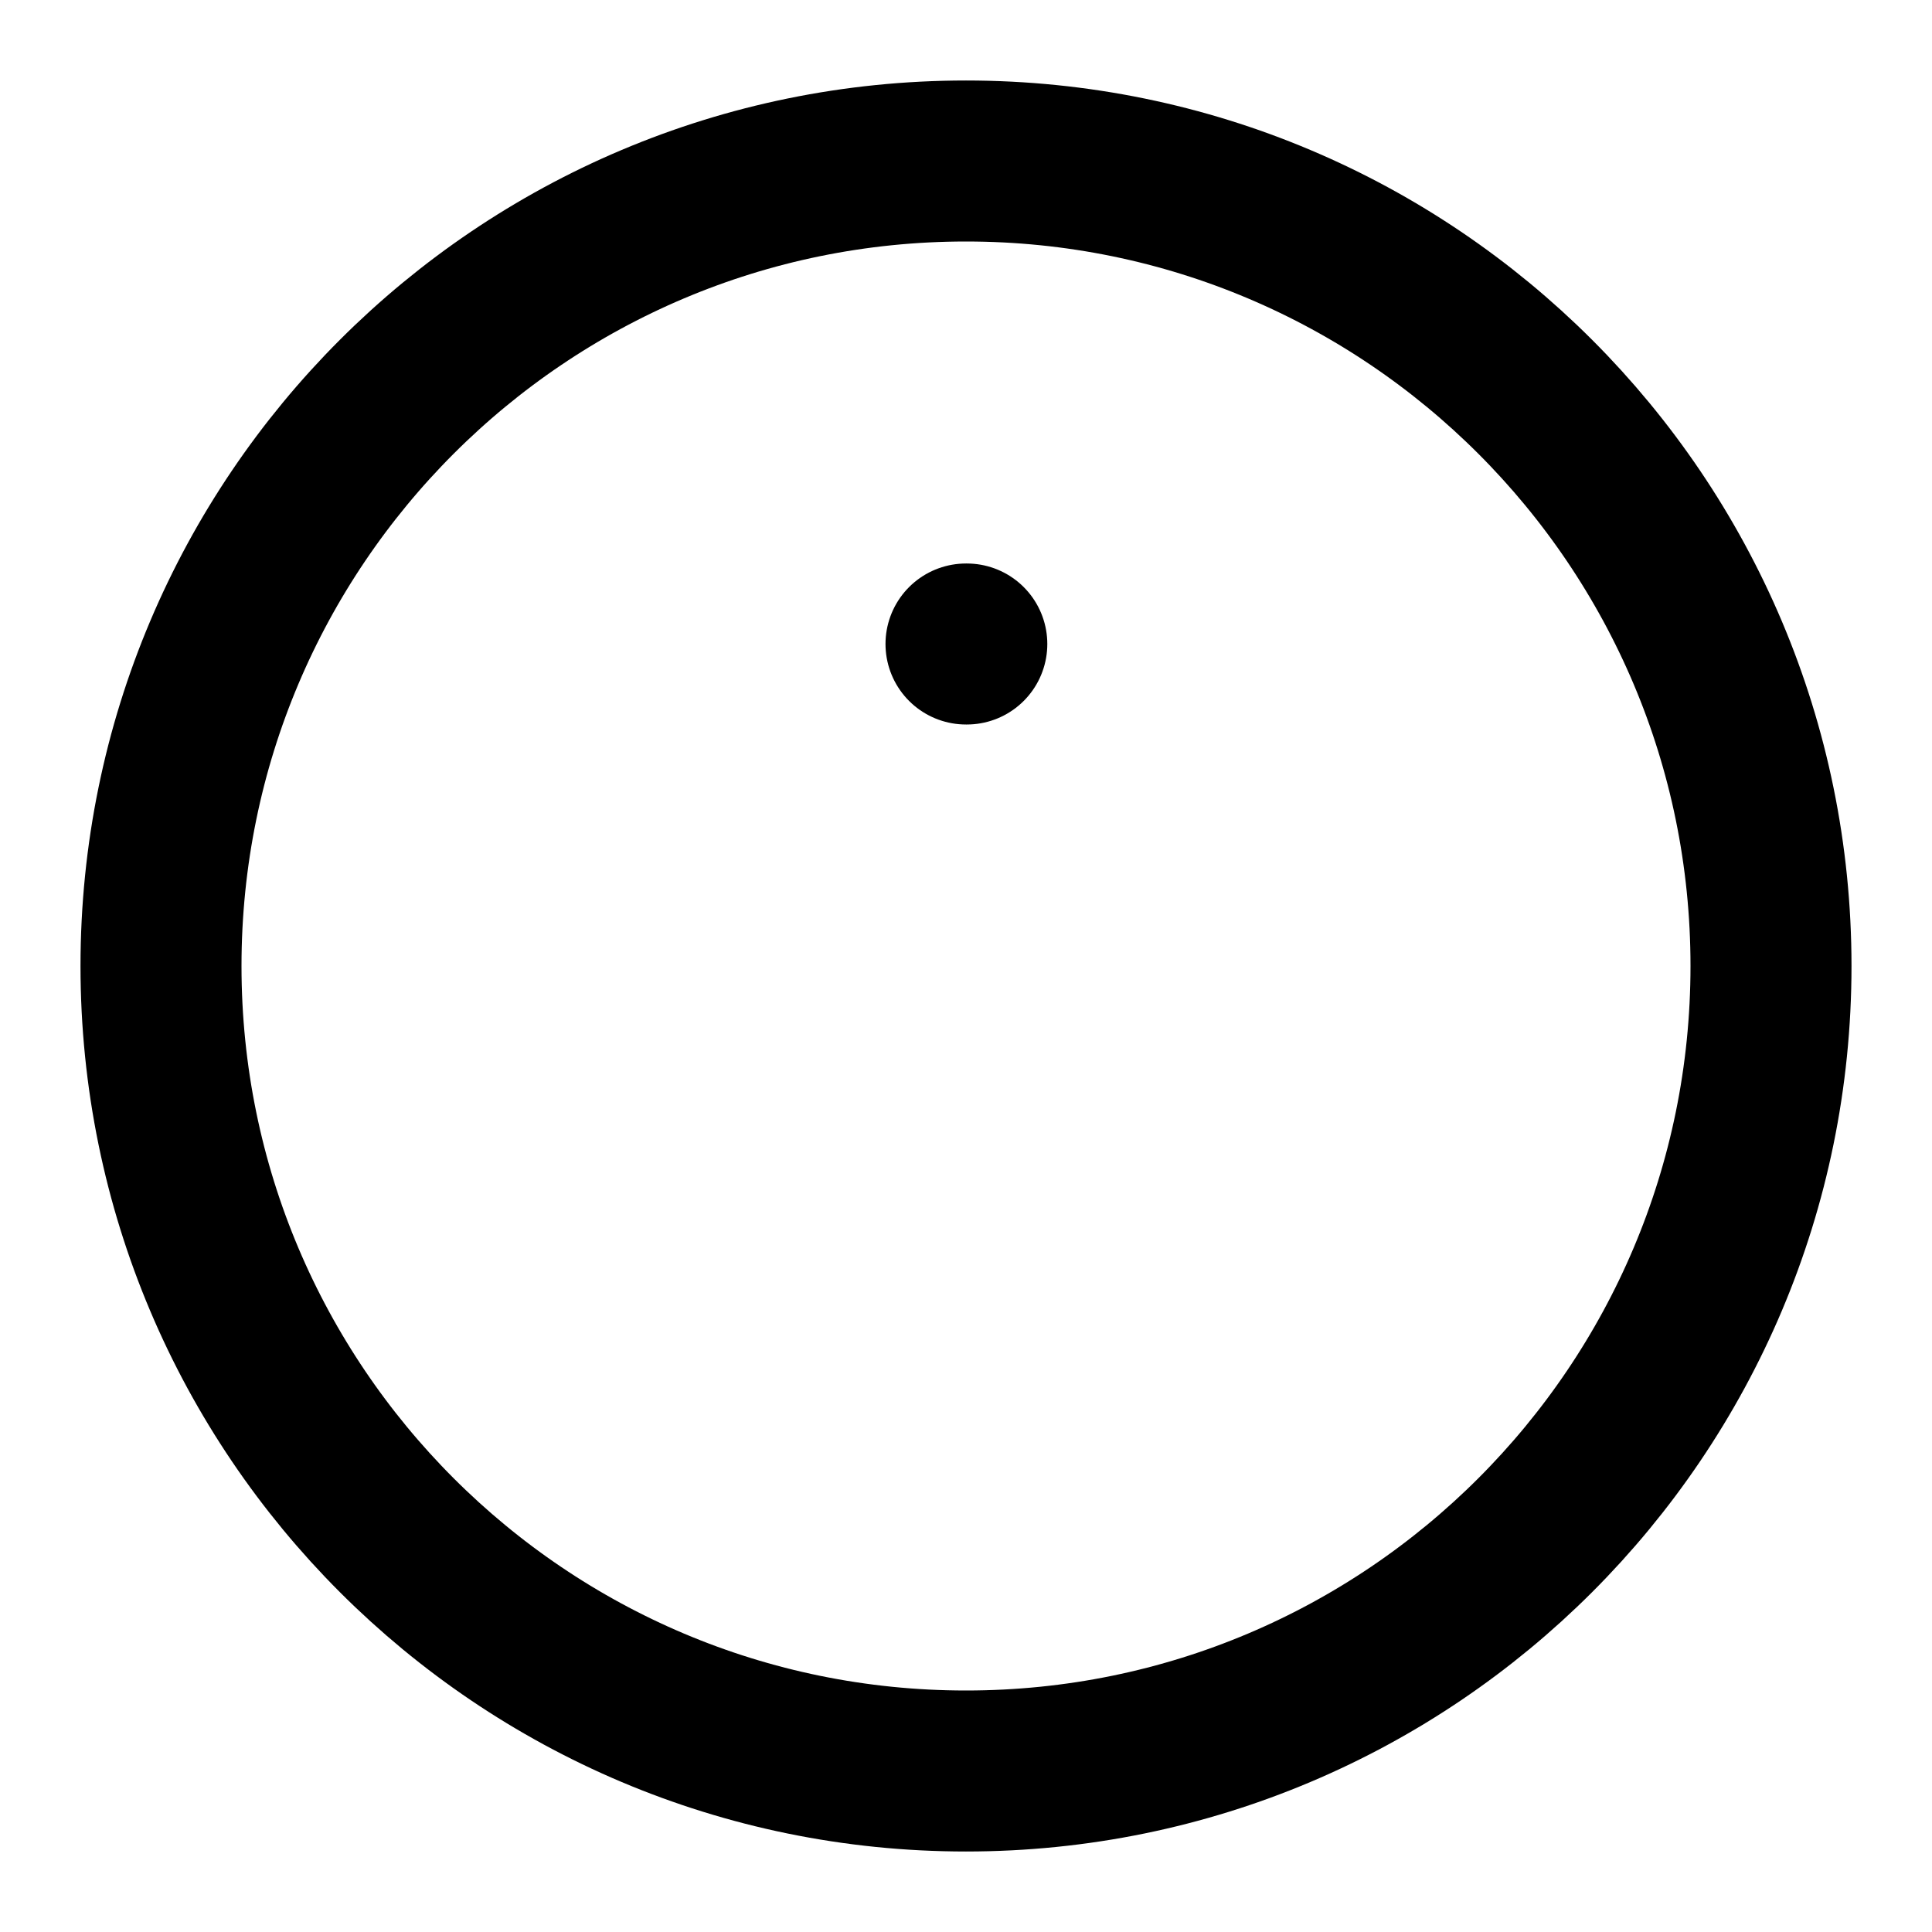
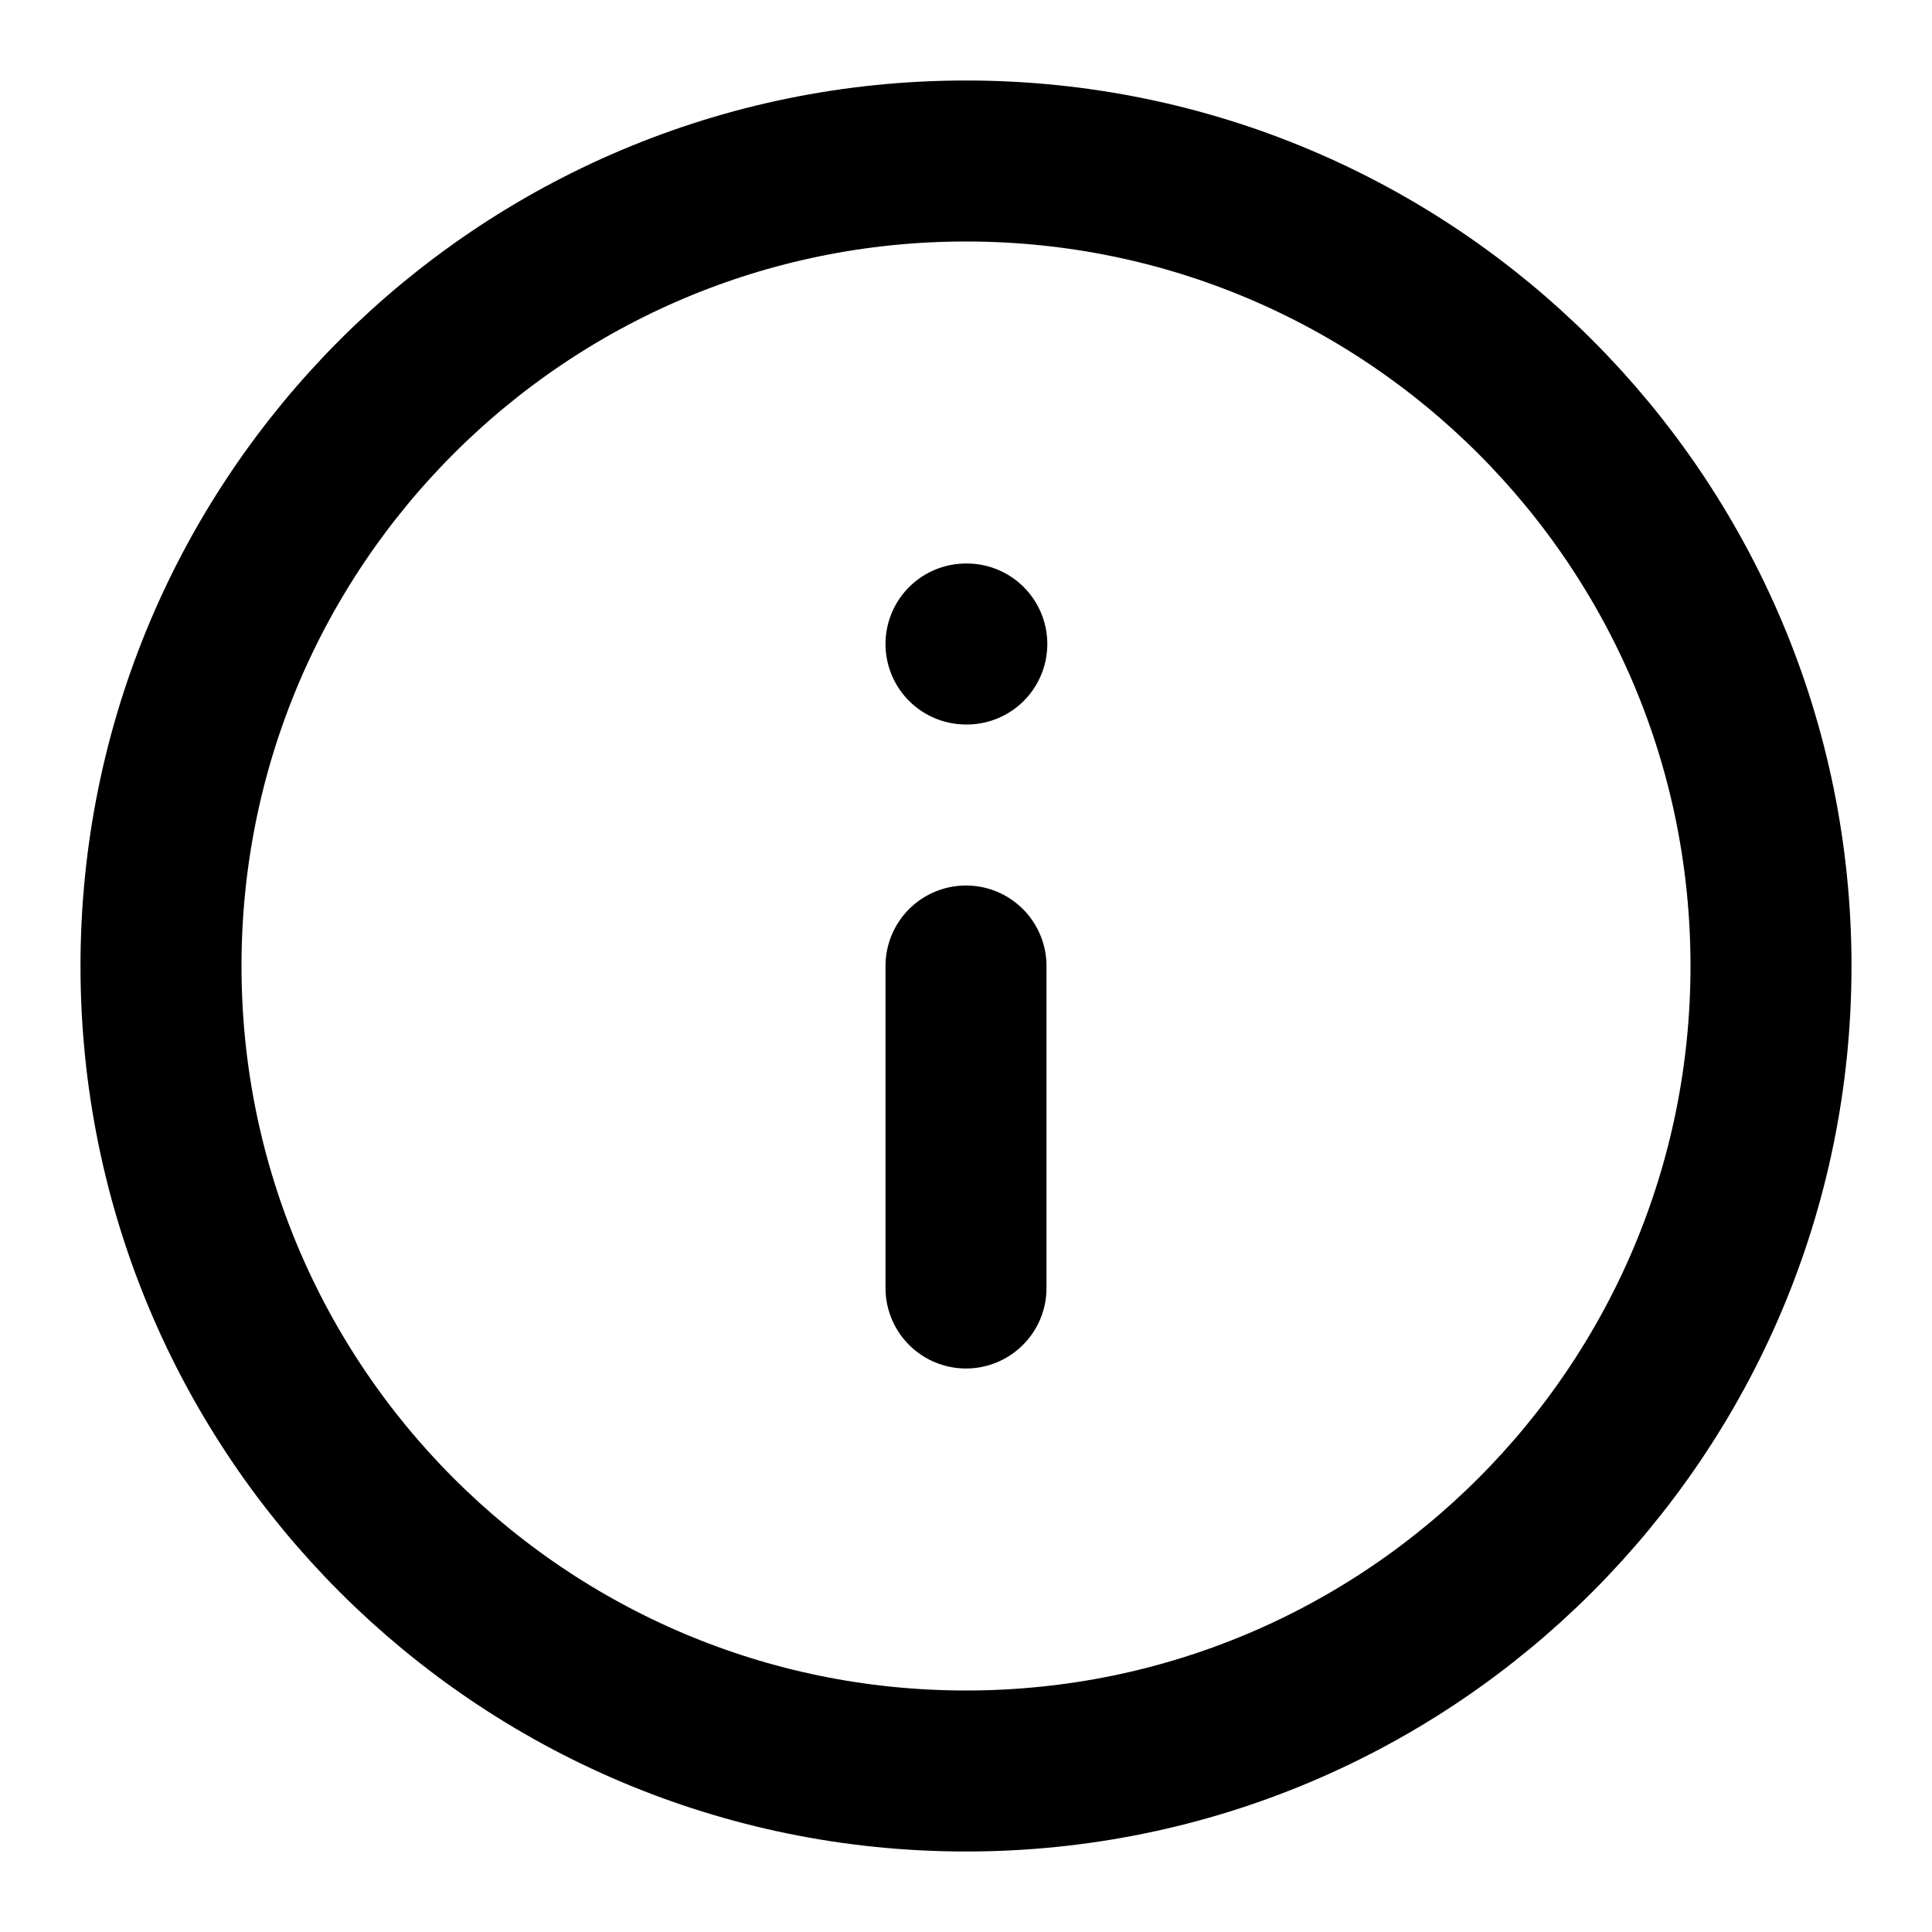
- <svg width="24" height="24" viewBox="0 0 24 24" fill="none" stroke="currentColor" stroke-width="2" stroke-linecap="round" stroke-linejoin="round">
+ <svg xmlns="http://www.w3.org/2000/svg" width="24" height="24" viewBox="0 0 24 24" fill="none" stroke="currentColor" stroke-width="2" stroke-linecap="round" stroke-linejoin="round">
  <circle cx="12" cy="12" r="10" />
-   <path d="l 12 16 12 12" />
+   <path d="M12 16v-4" />
  <path d="M12 8h.01" />
</svg>
